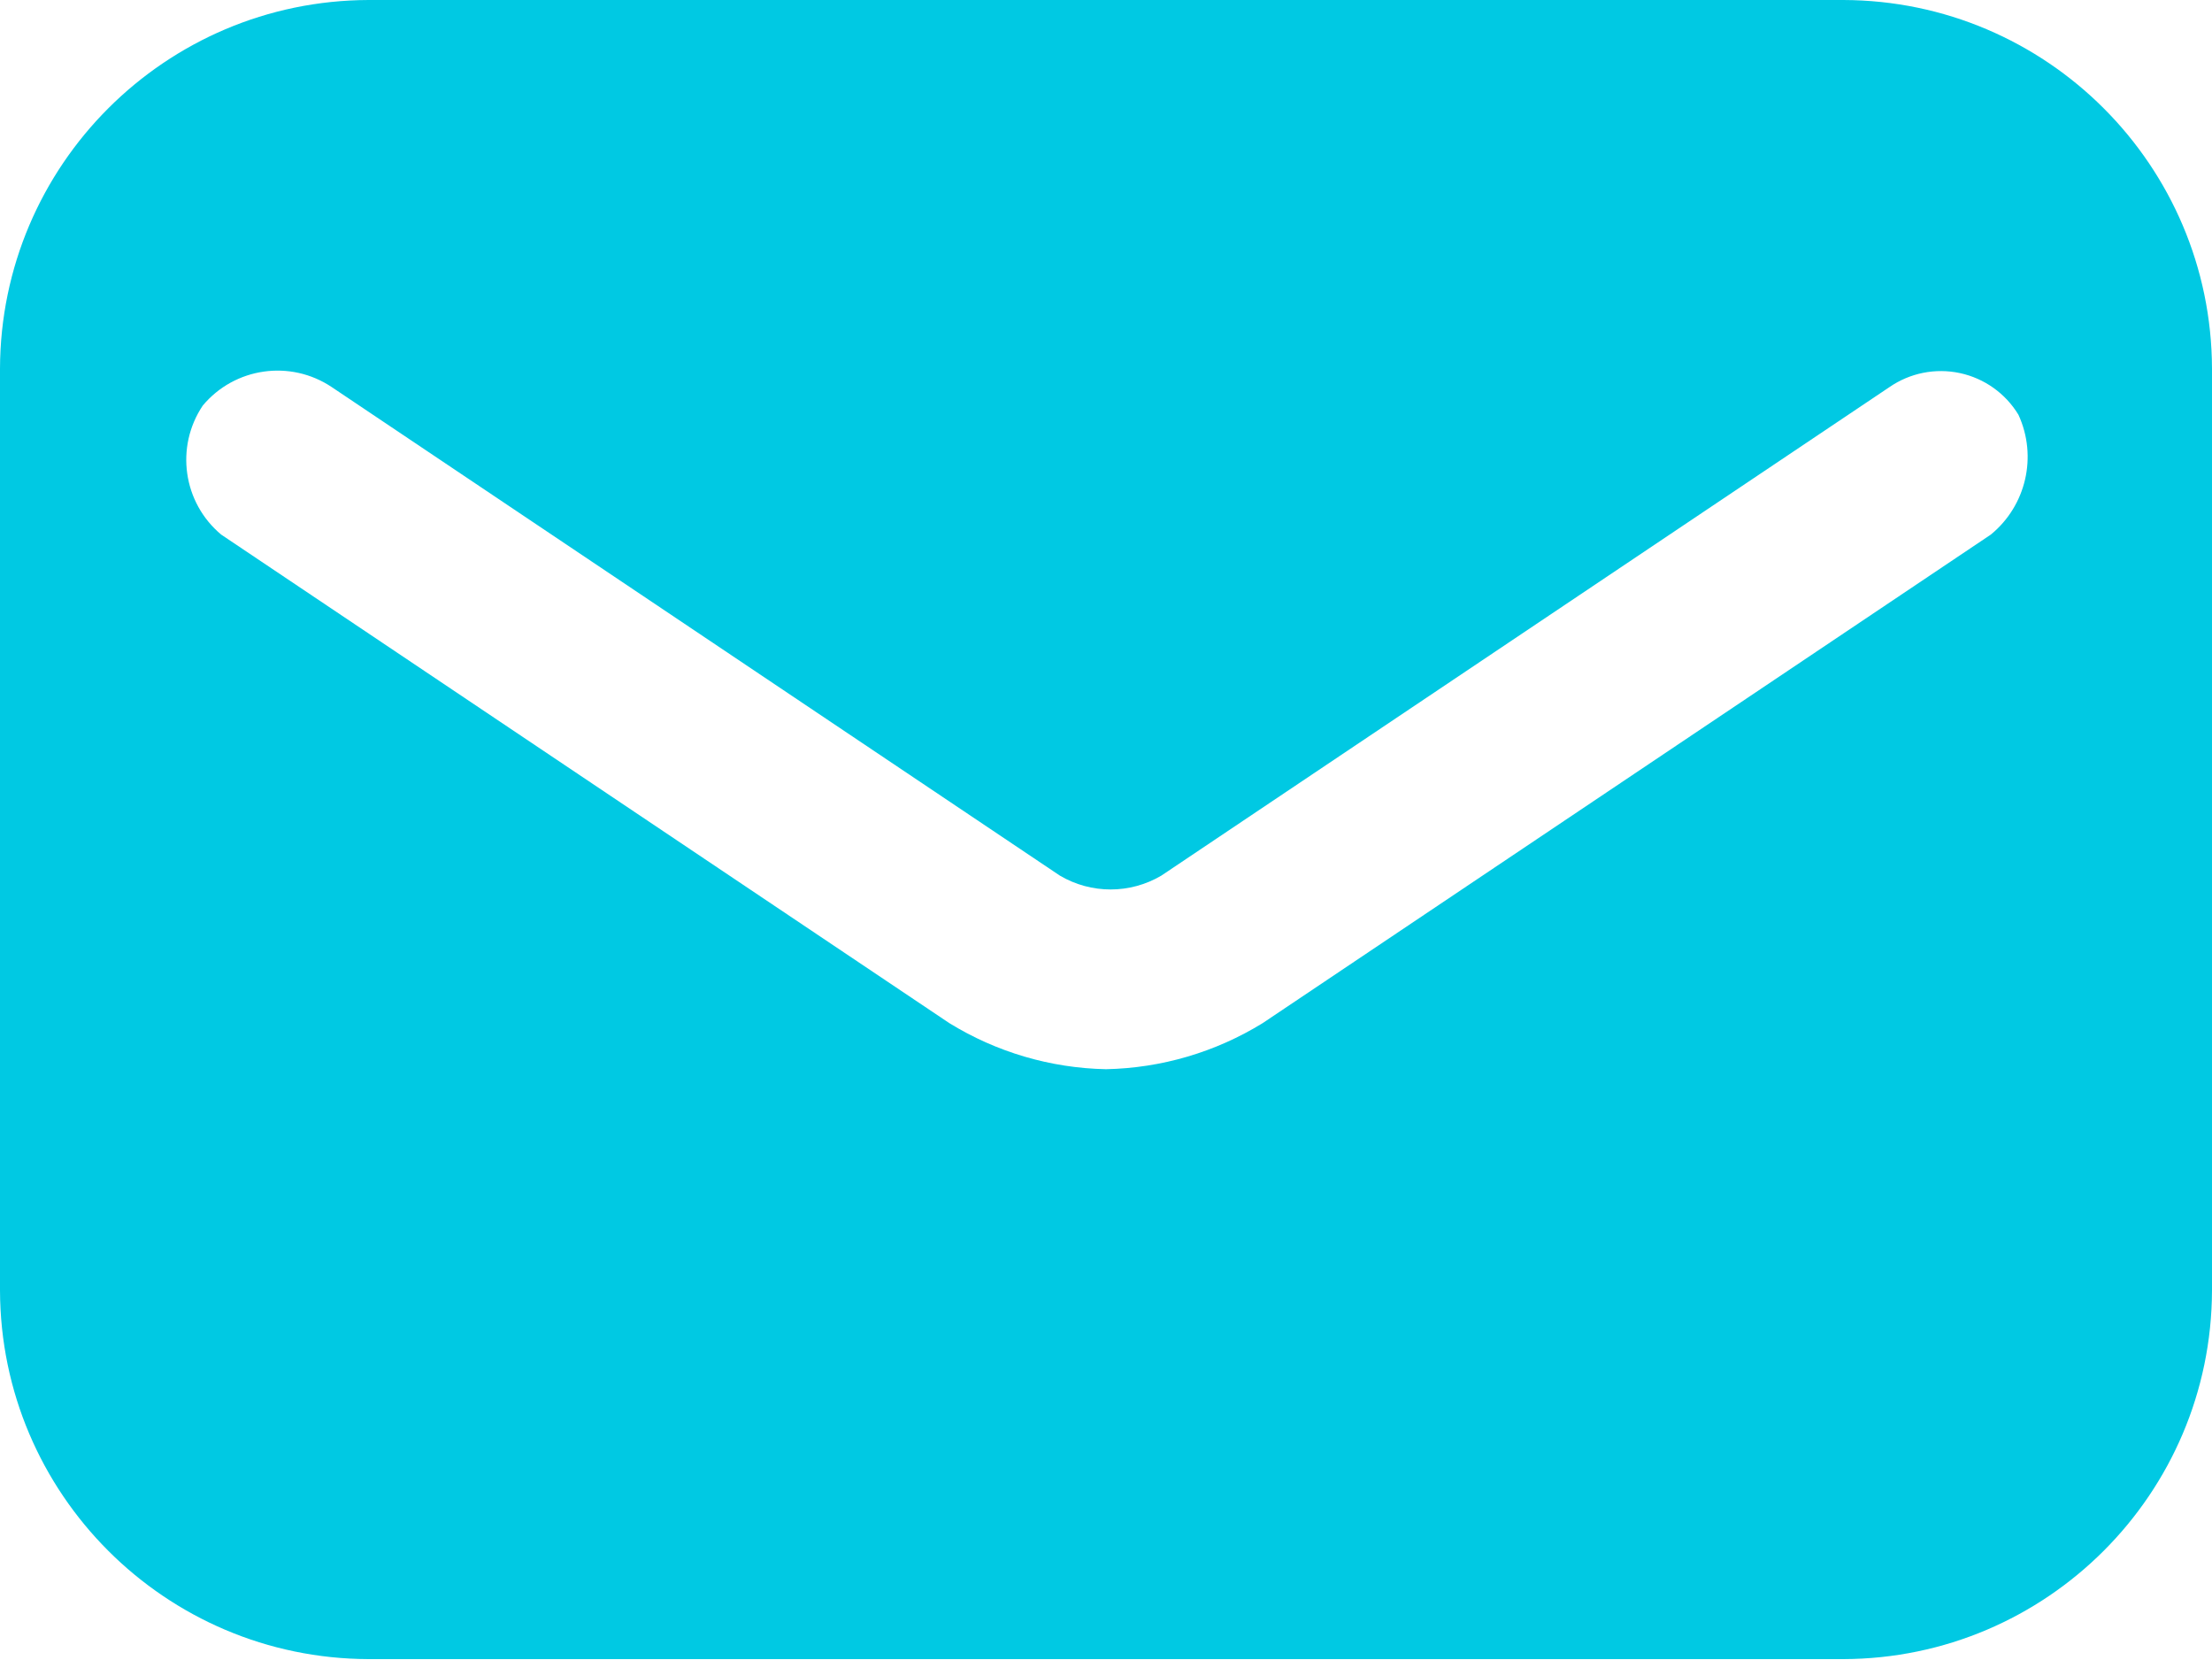
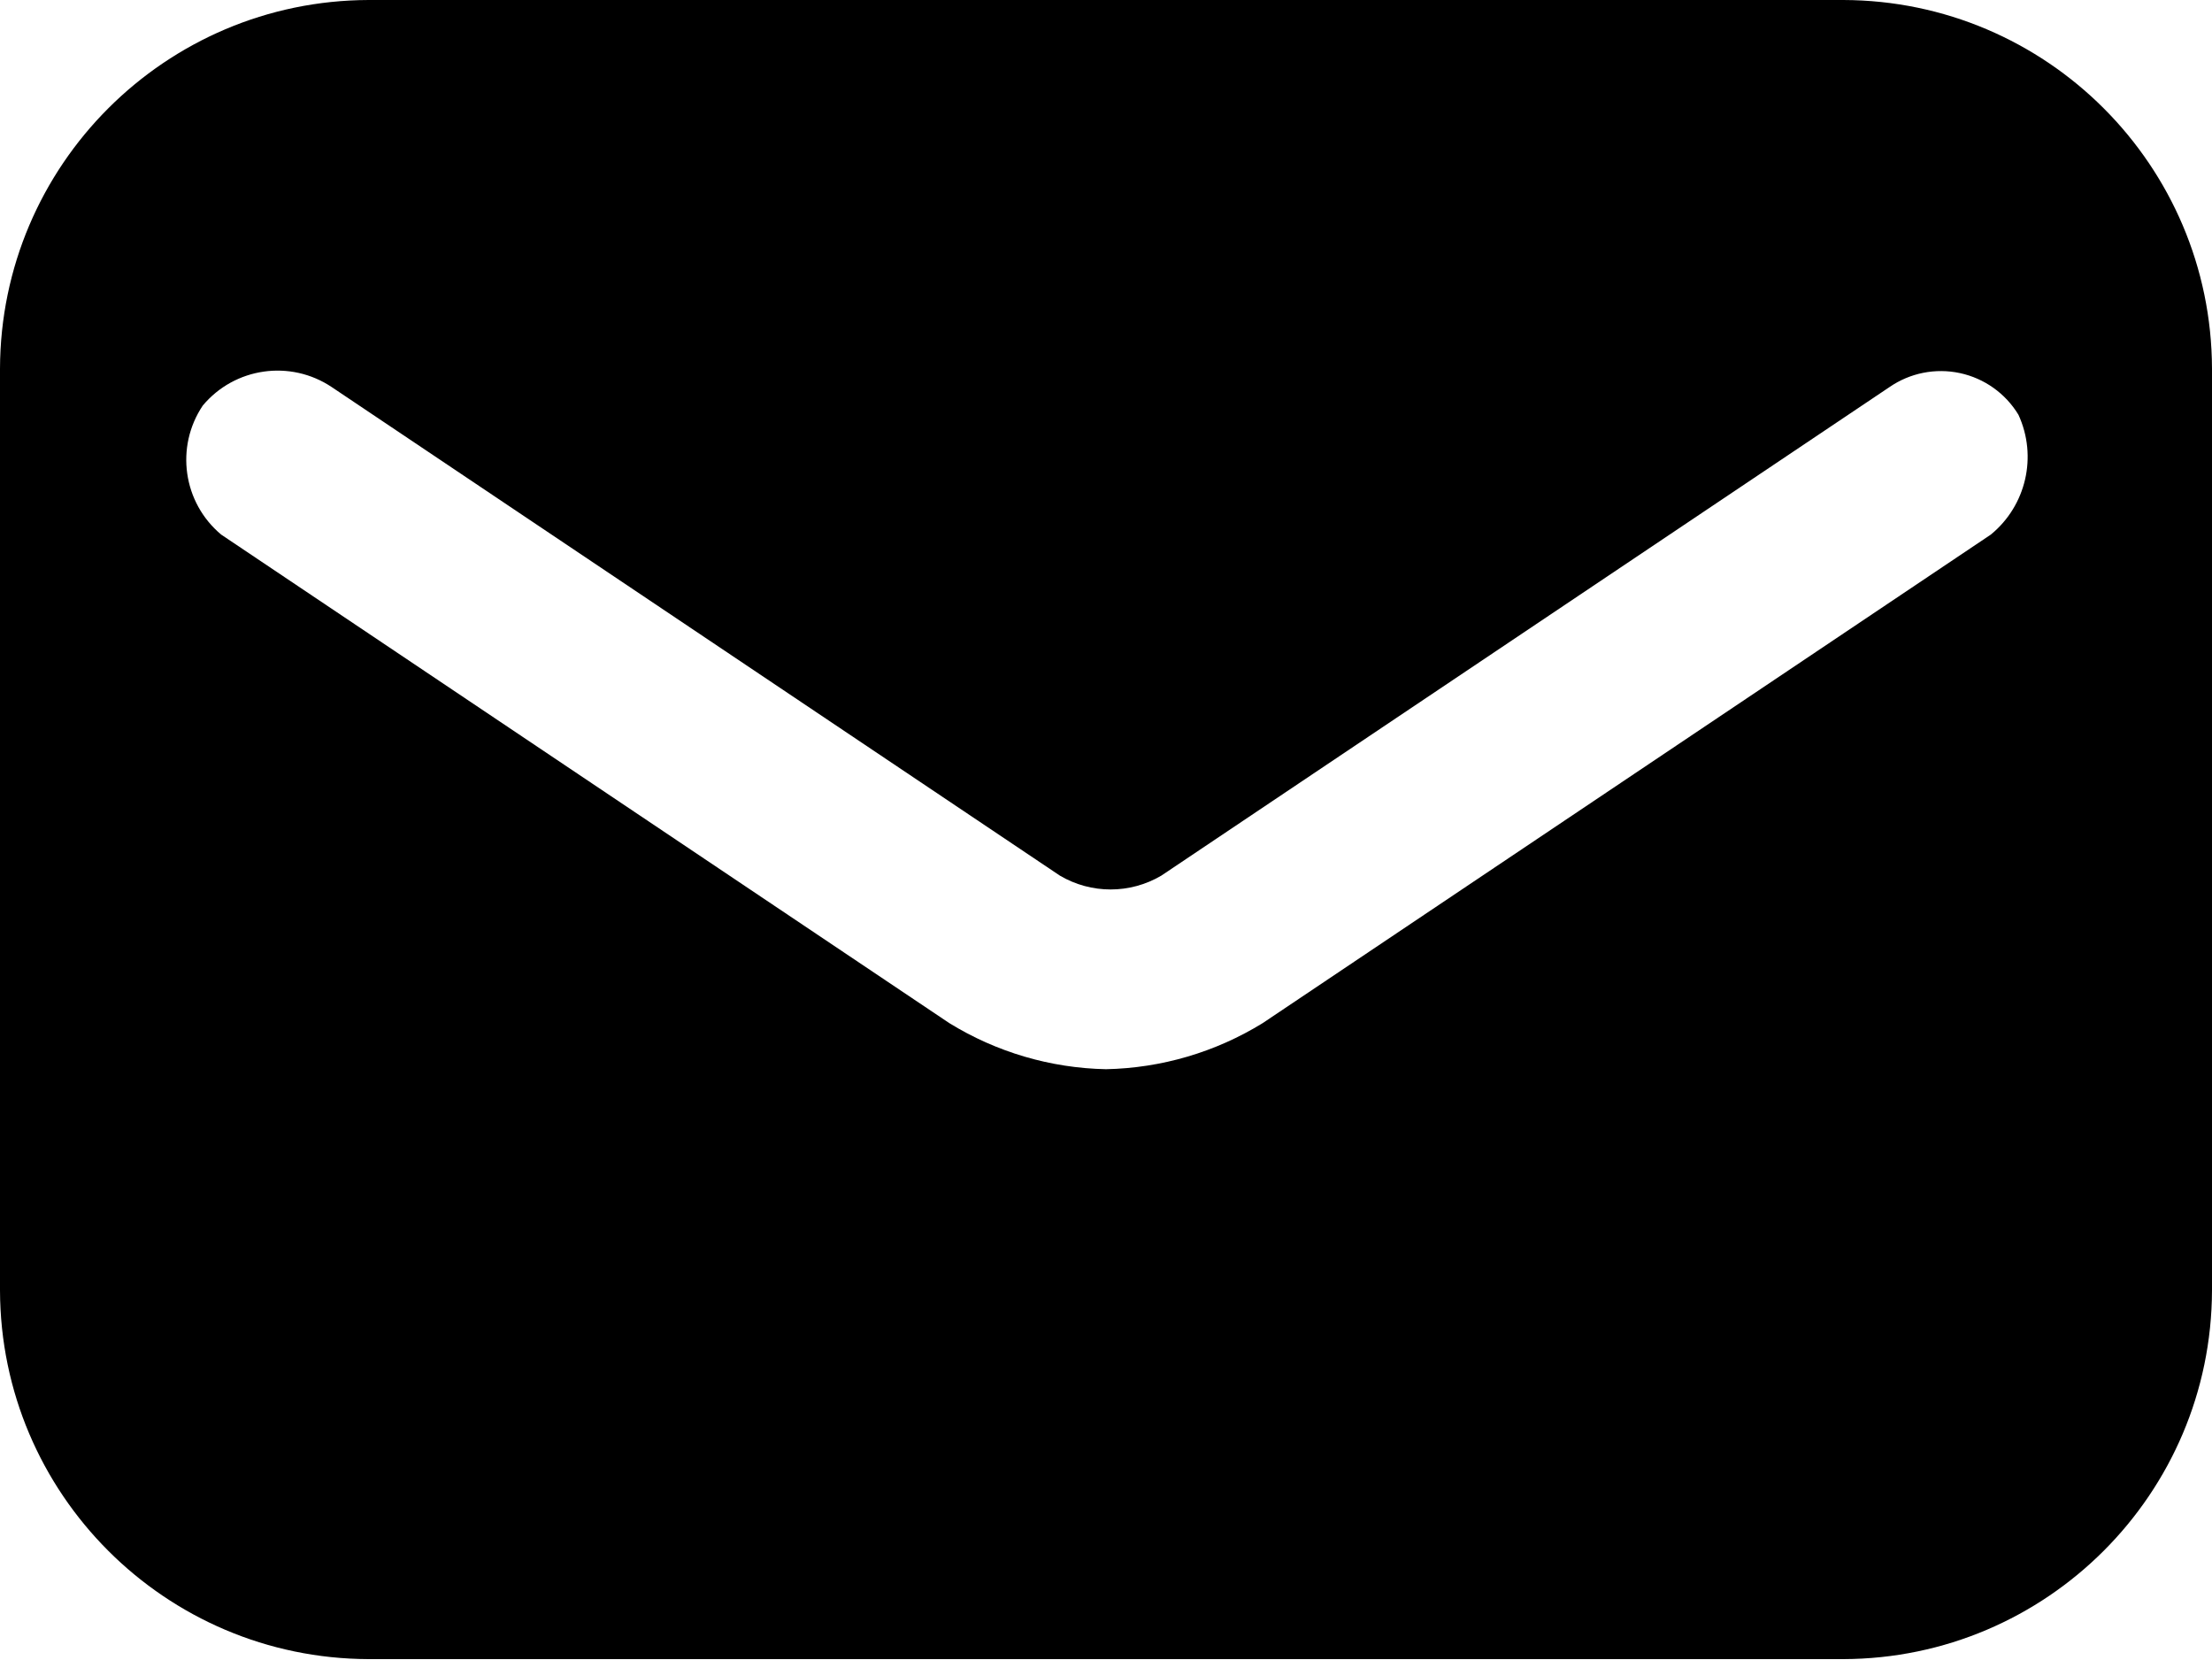
<svg xmlns="http://www.w3.org/2000/svg" width="100%" height="100%" viewBox="0 0 49.2 36.9">
  <g transform="translate(0 -3)">
-     <path d="M41,3H8.2A8.224,8.224,0,0,0,0,11.2V31.7a8.224,8.224,0,0,0,8.2,8.2H41a8.224,8.224,0,0,0,8.2-8.2V11.2A8.224,8.224,0,0,0,41,3Zm3.28,11.89L28.085,25.755A6.911,6.911,0,0,1,24.6,26.78a6.911,6.911,0,0,1-3.485-1.025L4.92,14.89a2.168,2.168,0,0,1-.41-2.87,2.168,2.168,0,0,1,2.87-.41L23.575,22.475a2.221,2.221,0,0,0,2.255,0L42.025,11.61a2.016,2.016,0,0,1,2.87.615A2.236,2.236,0,0,1,44.28,14.89Z" fill="#00c9e3" />
+     <path d="M41,3H8.2A8.224,8.224,0,0,0,0,11.2V31.7a8.224,8.224,0,0,0,8.2,8.2H41a8.224,8.224,0,0,0,8.2-8.2V11.2A8.224,8.224,0,0,0,41,3Zm3.28,11.89L28.085,25.755A6.911,6.911,0,0,1,24.6,26.78a6.911,6.911,0,0,1-3.485-1.025L4.92,14.89a2.168,2.168,0,0,1-.41-2.87,2.168,2.168,0,0,1,2.87-.41L23.575,22.475a2.221,2.221,0,0,0,2.255,0L42.025,11.61a2.016,2.016,0,0,1,2.87.615A2.236,2.236,0,0,1,44.28,14.89Z" fill="currentColor" />
  </g>
</svg>
